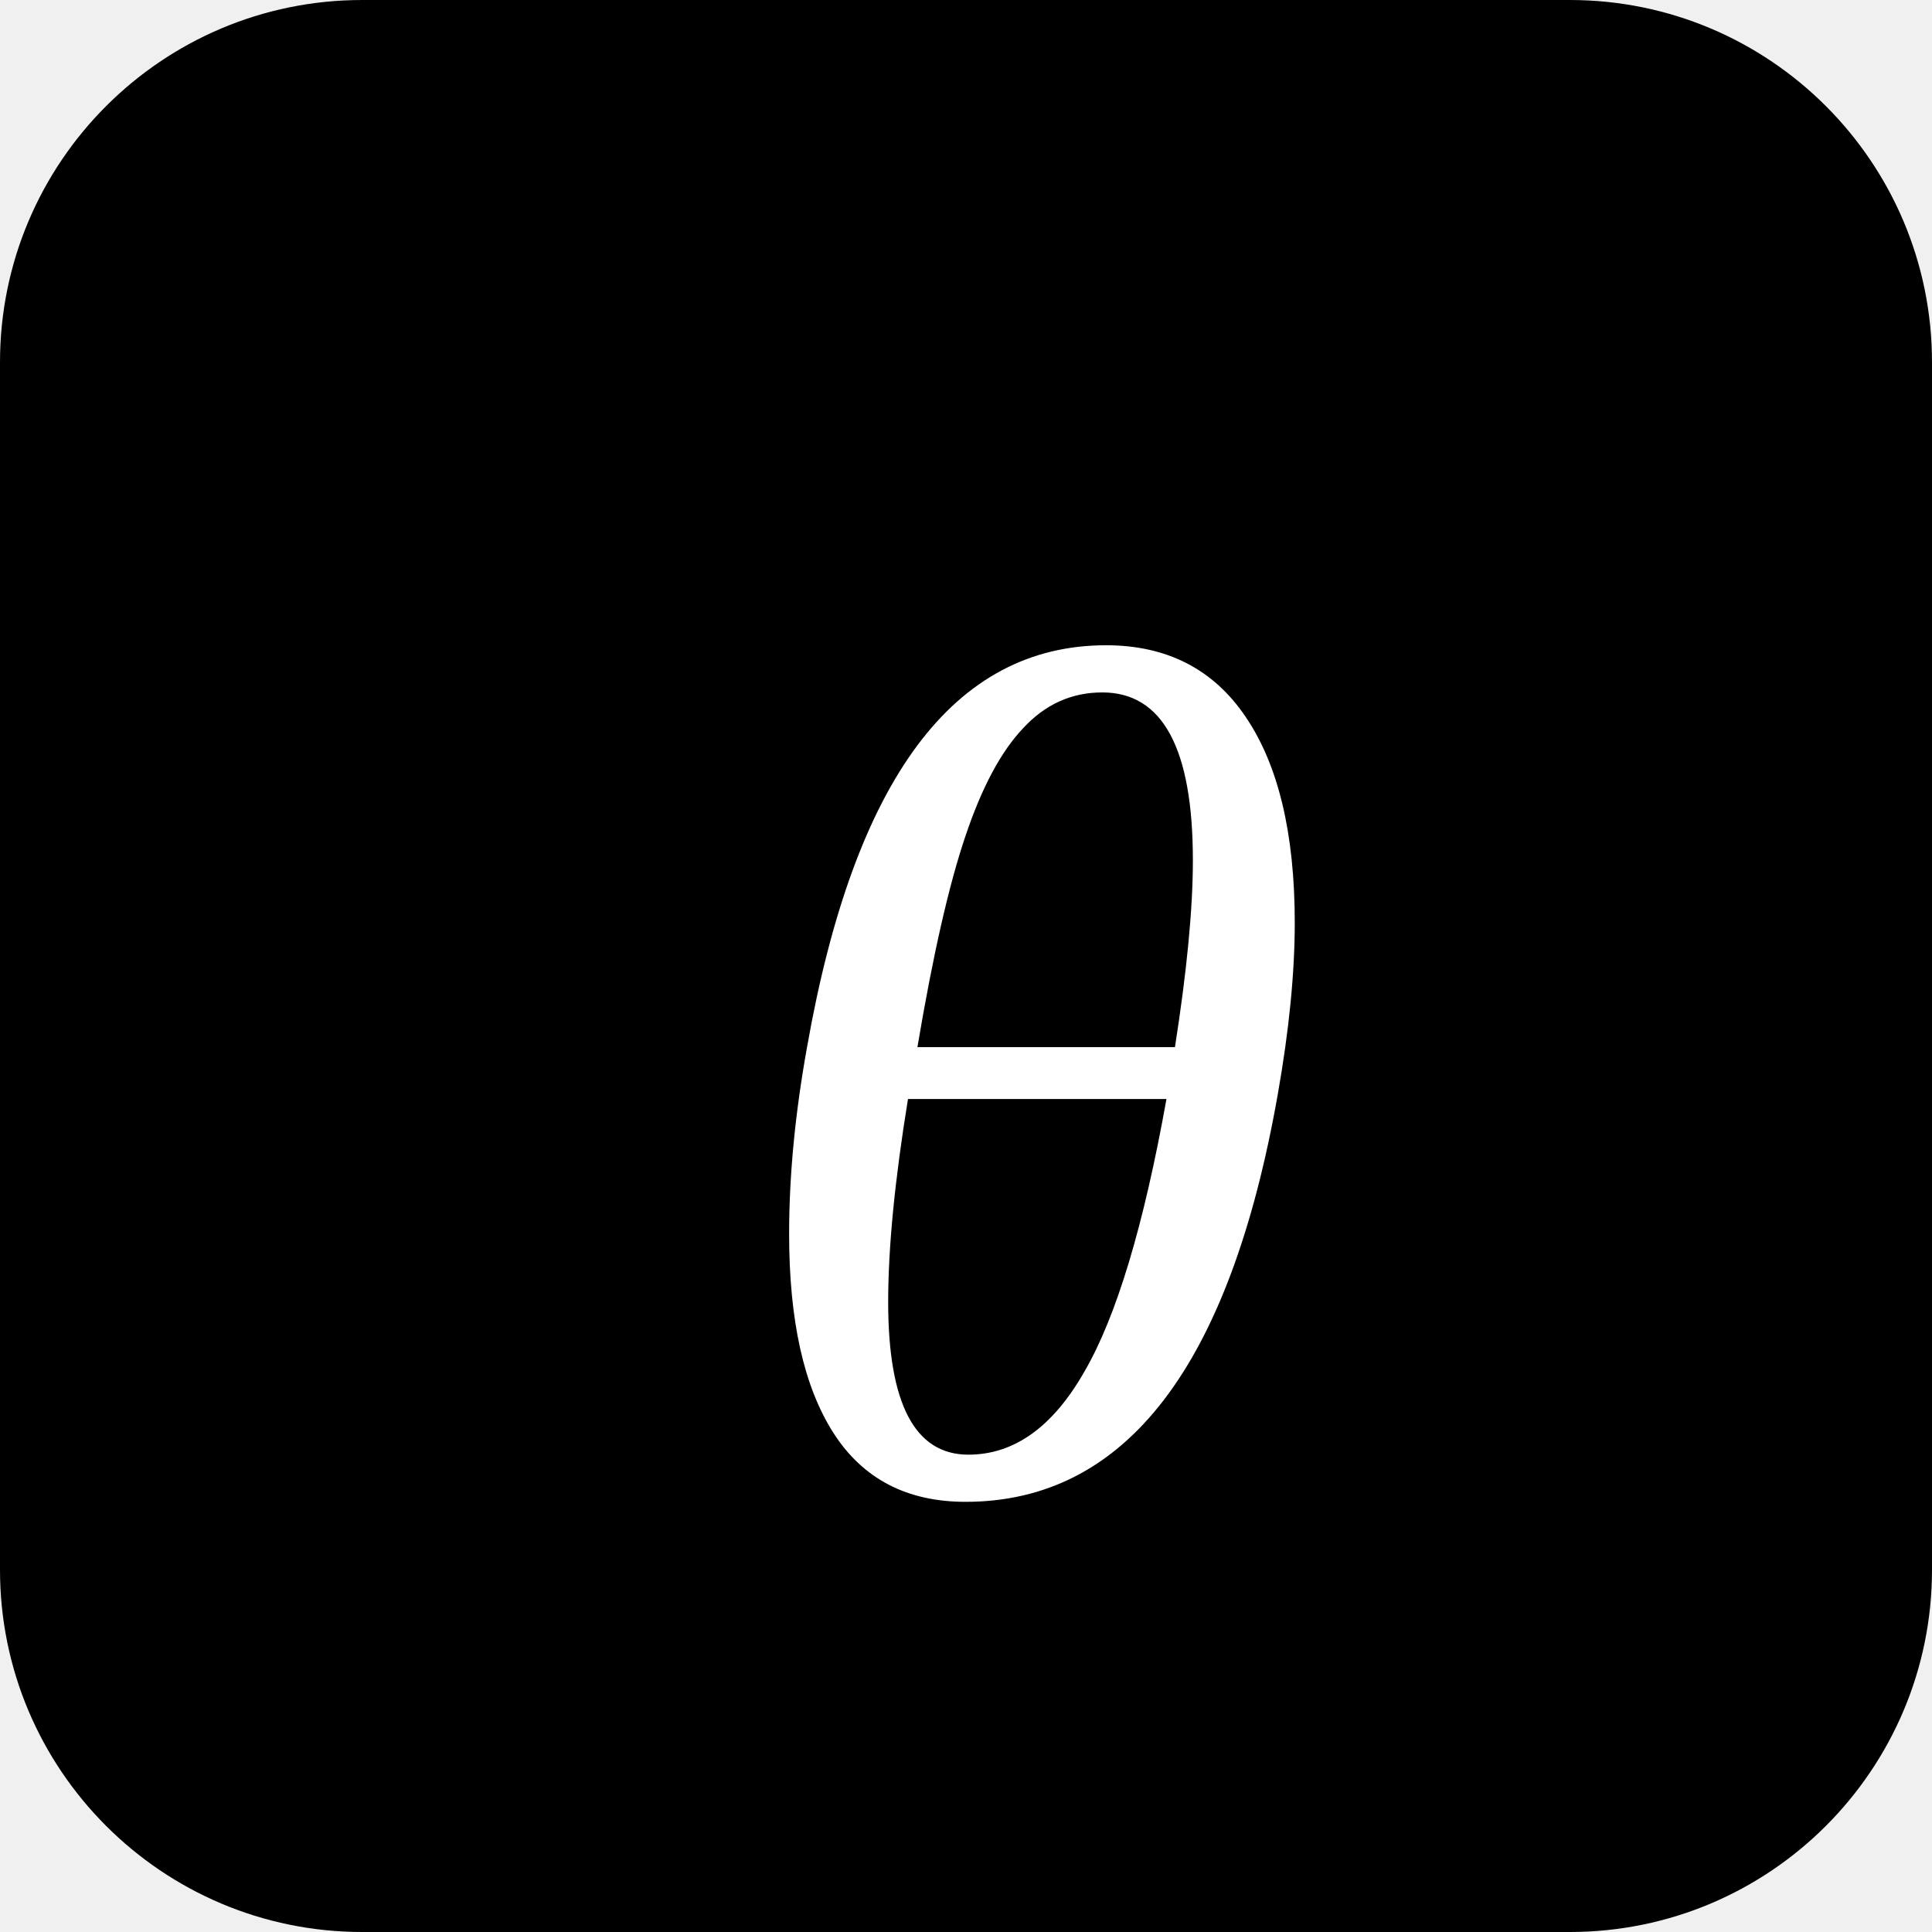
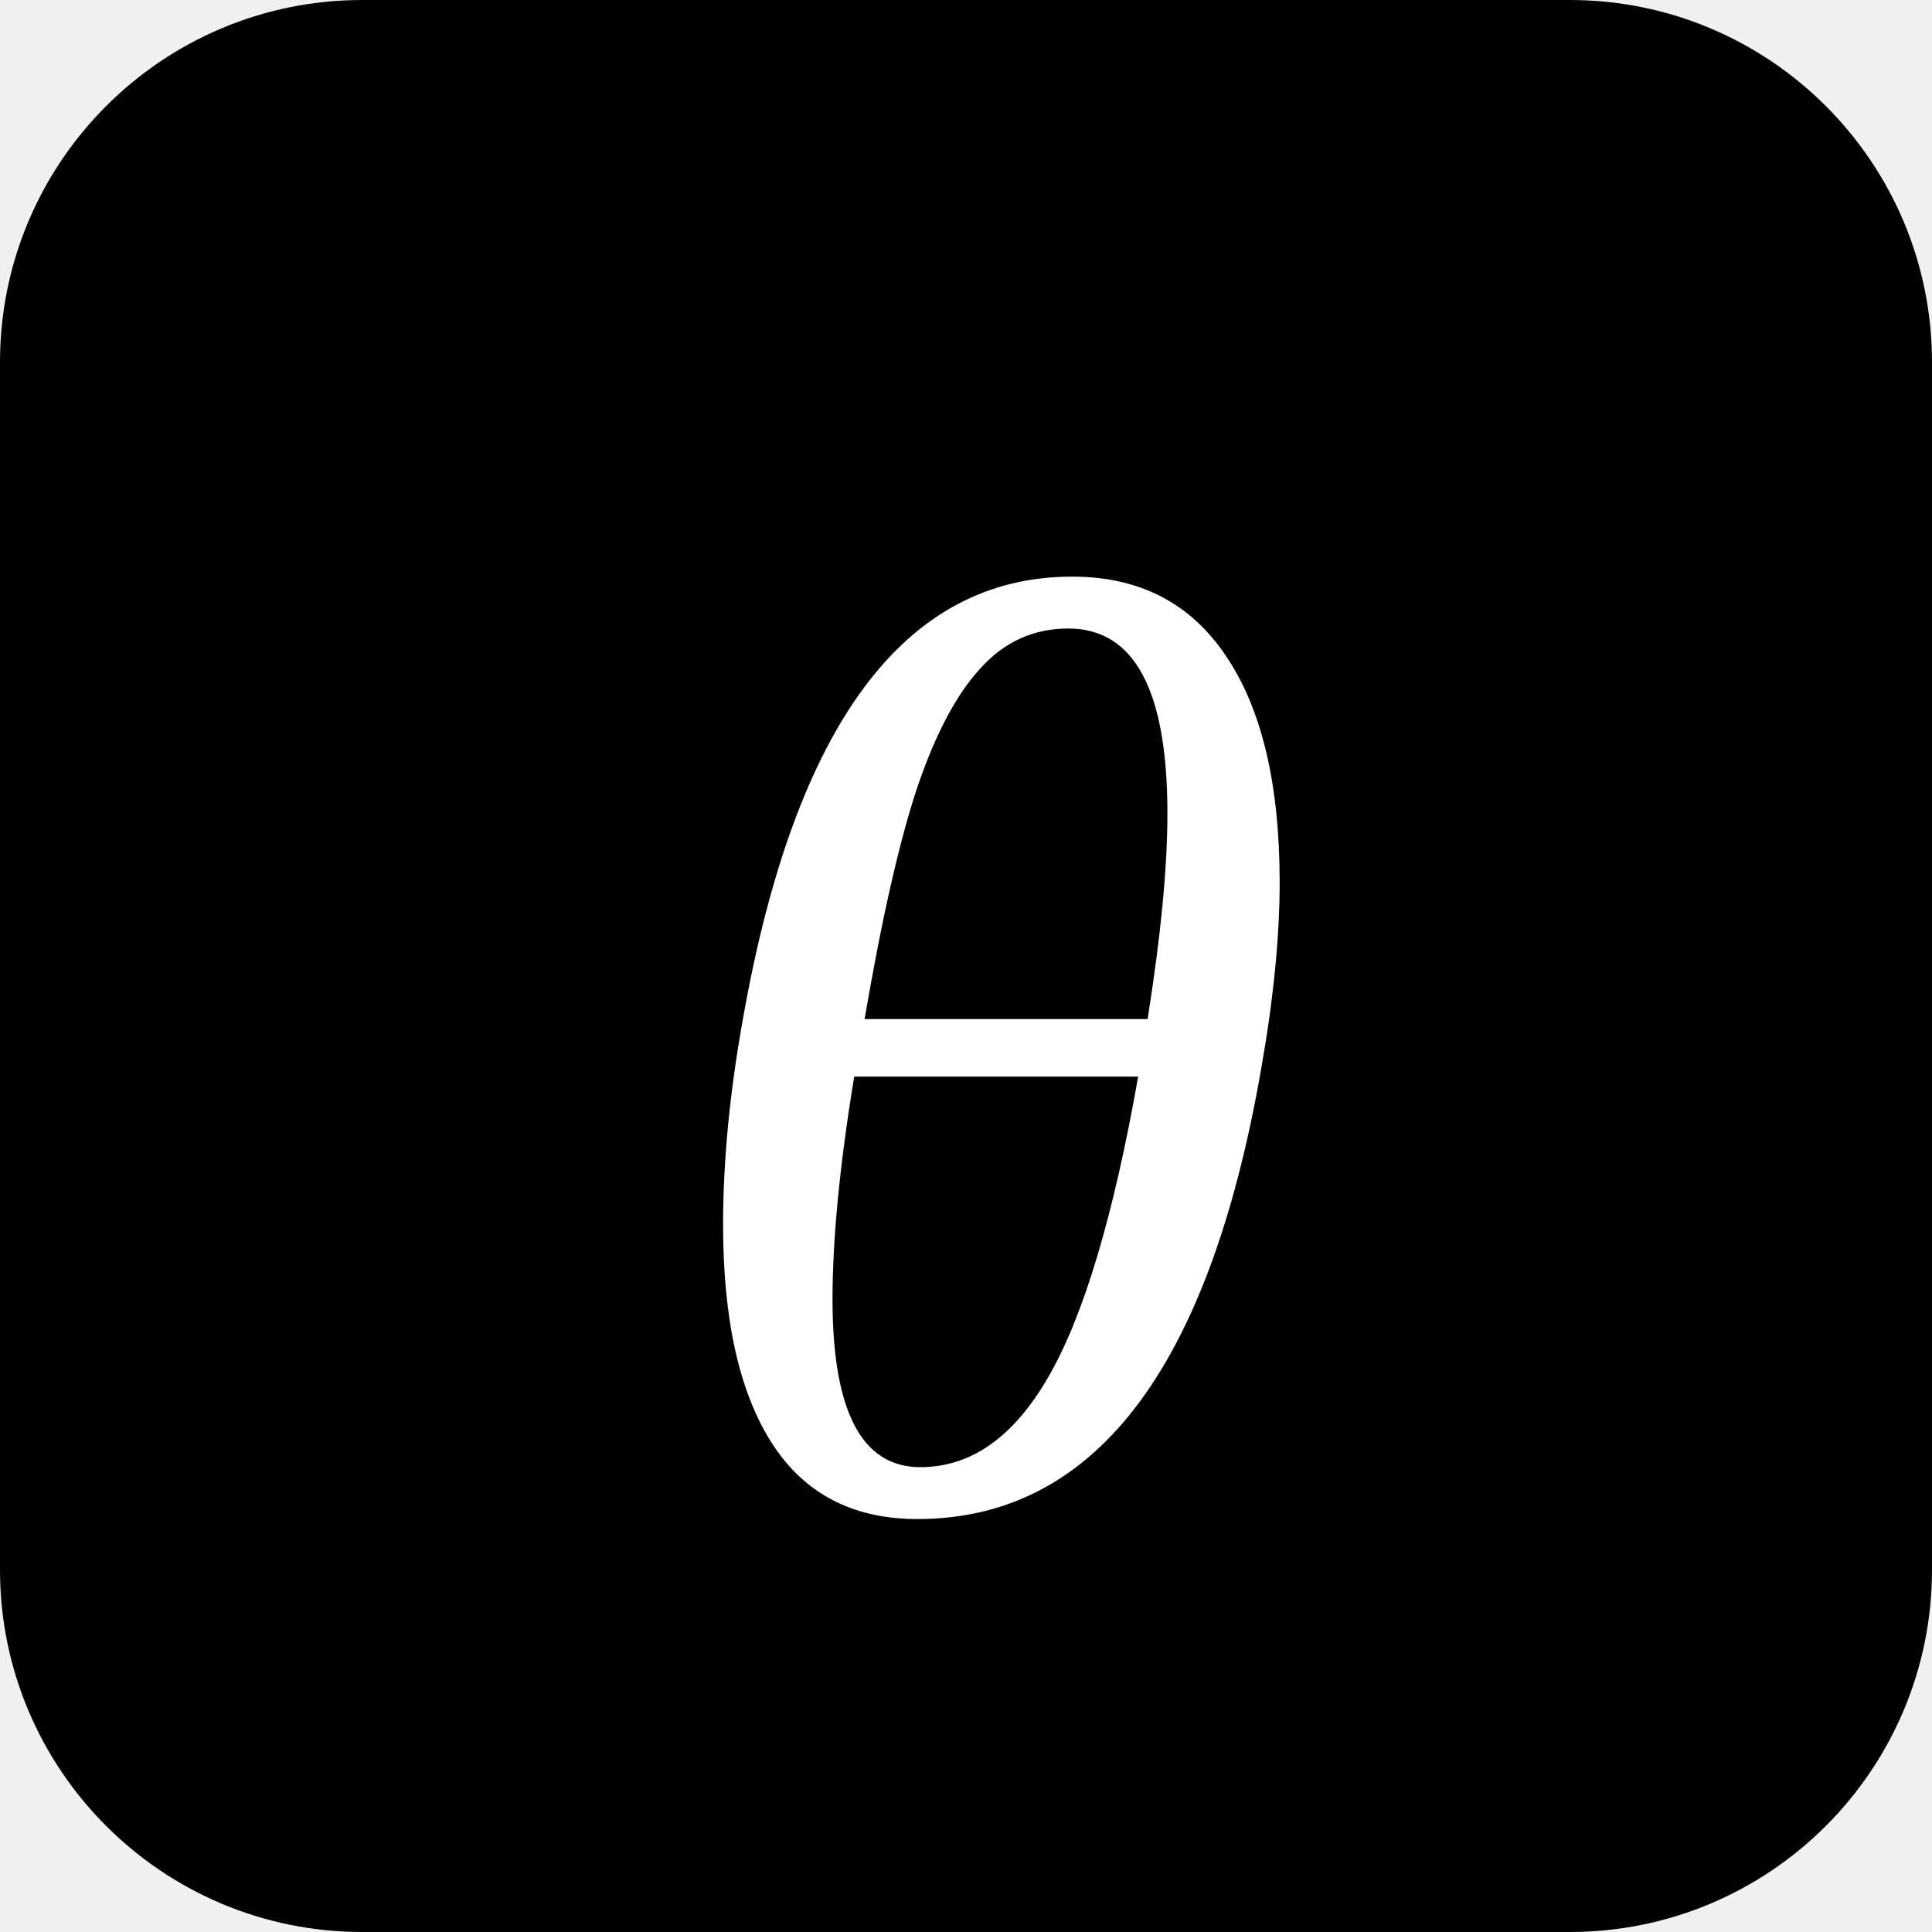
<svg xmlns="http://www.w3.org/2000/svg" viewBox="0 0 32 32" width="32" height="32">
  <rect width="32" height="32" rx="6" fill="#000000" />
-   <text x="17" y="19" text-anchor="middle" dominant-baseline="middle" fill="white" font-family="Georgia, 'Times New Roman', serif" font-style="italic" font-size="20">θ</text>
+   <text x="16.3" y="18.7" text-anchor="middle" dominant-baseline="middle" fill="white" font-family="Georgia, 'Times New Roman', serif" font-style="italic" font-size="22">θ</text>
</svg>
